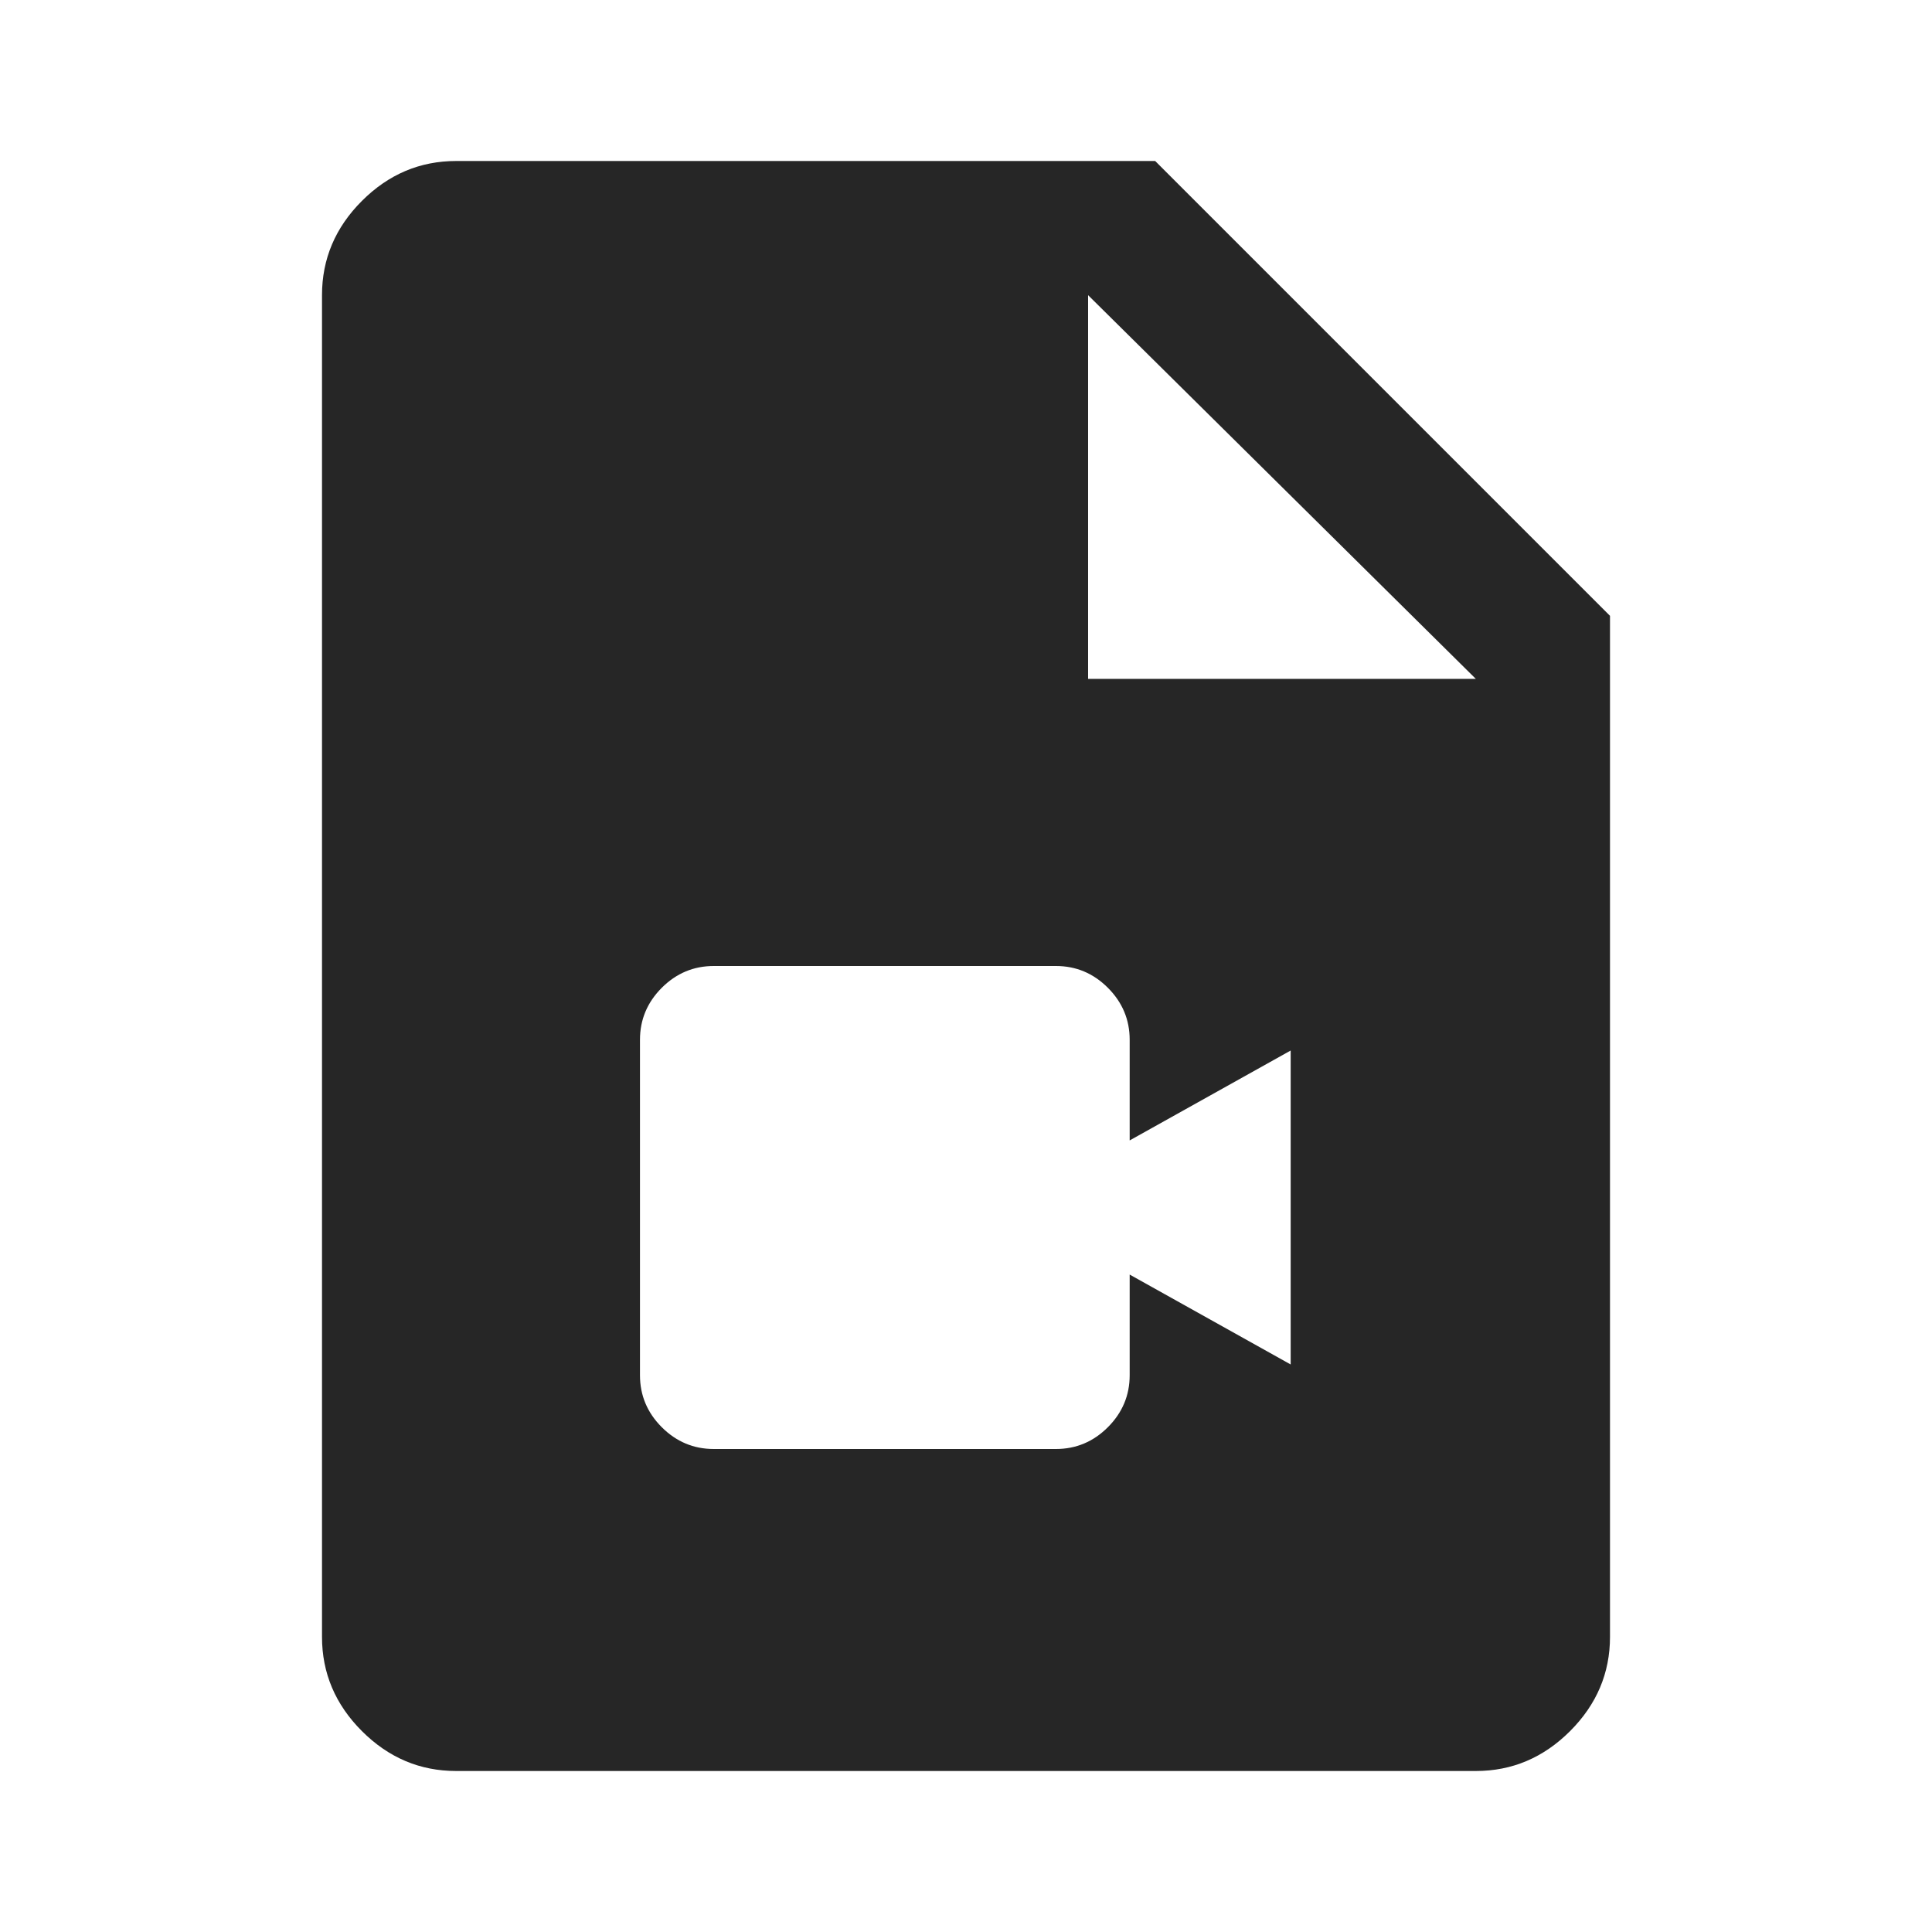
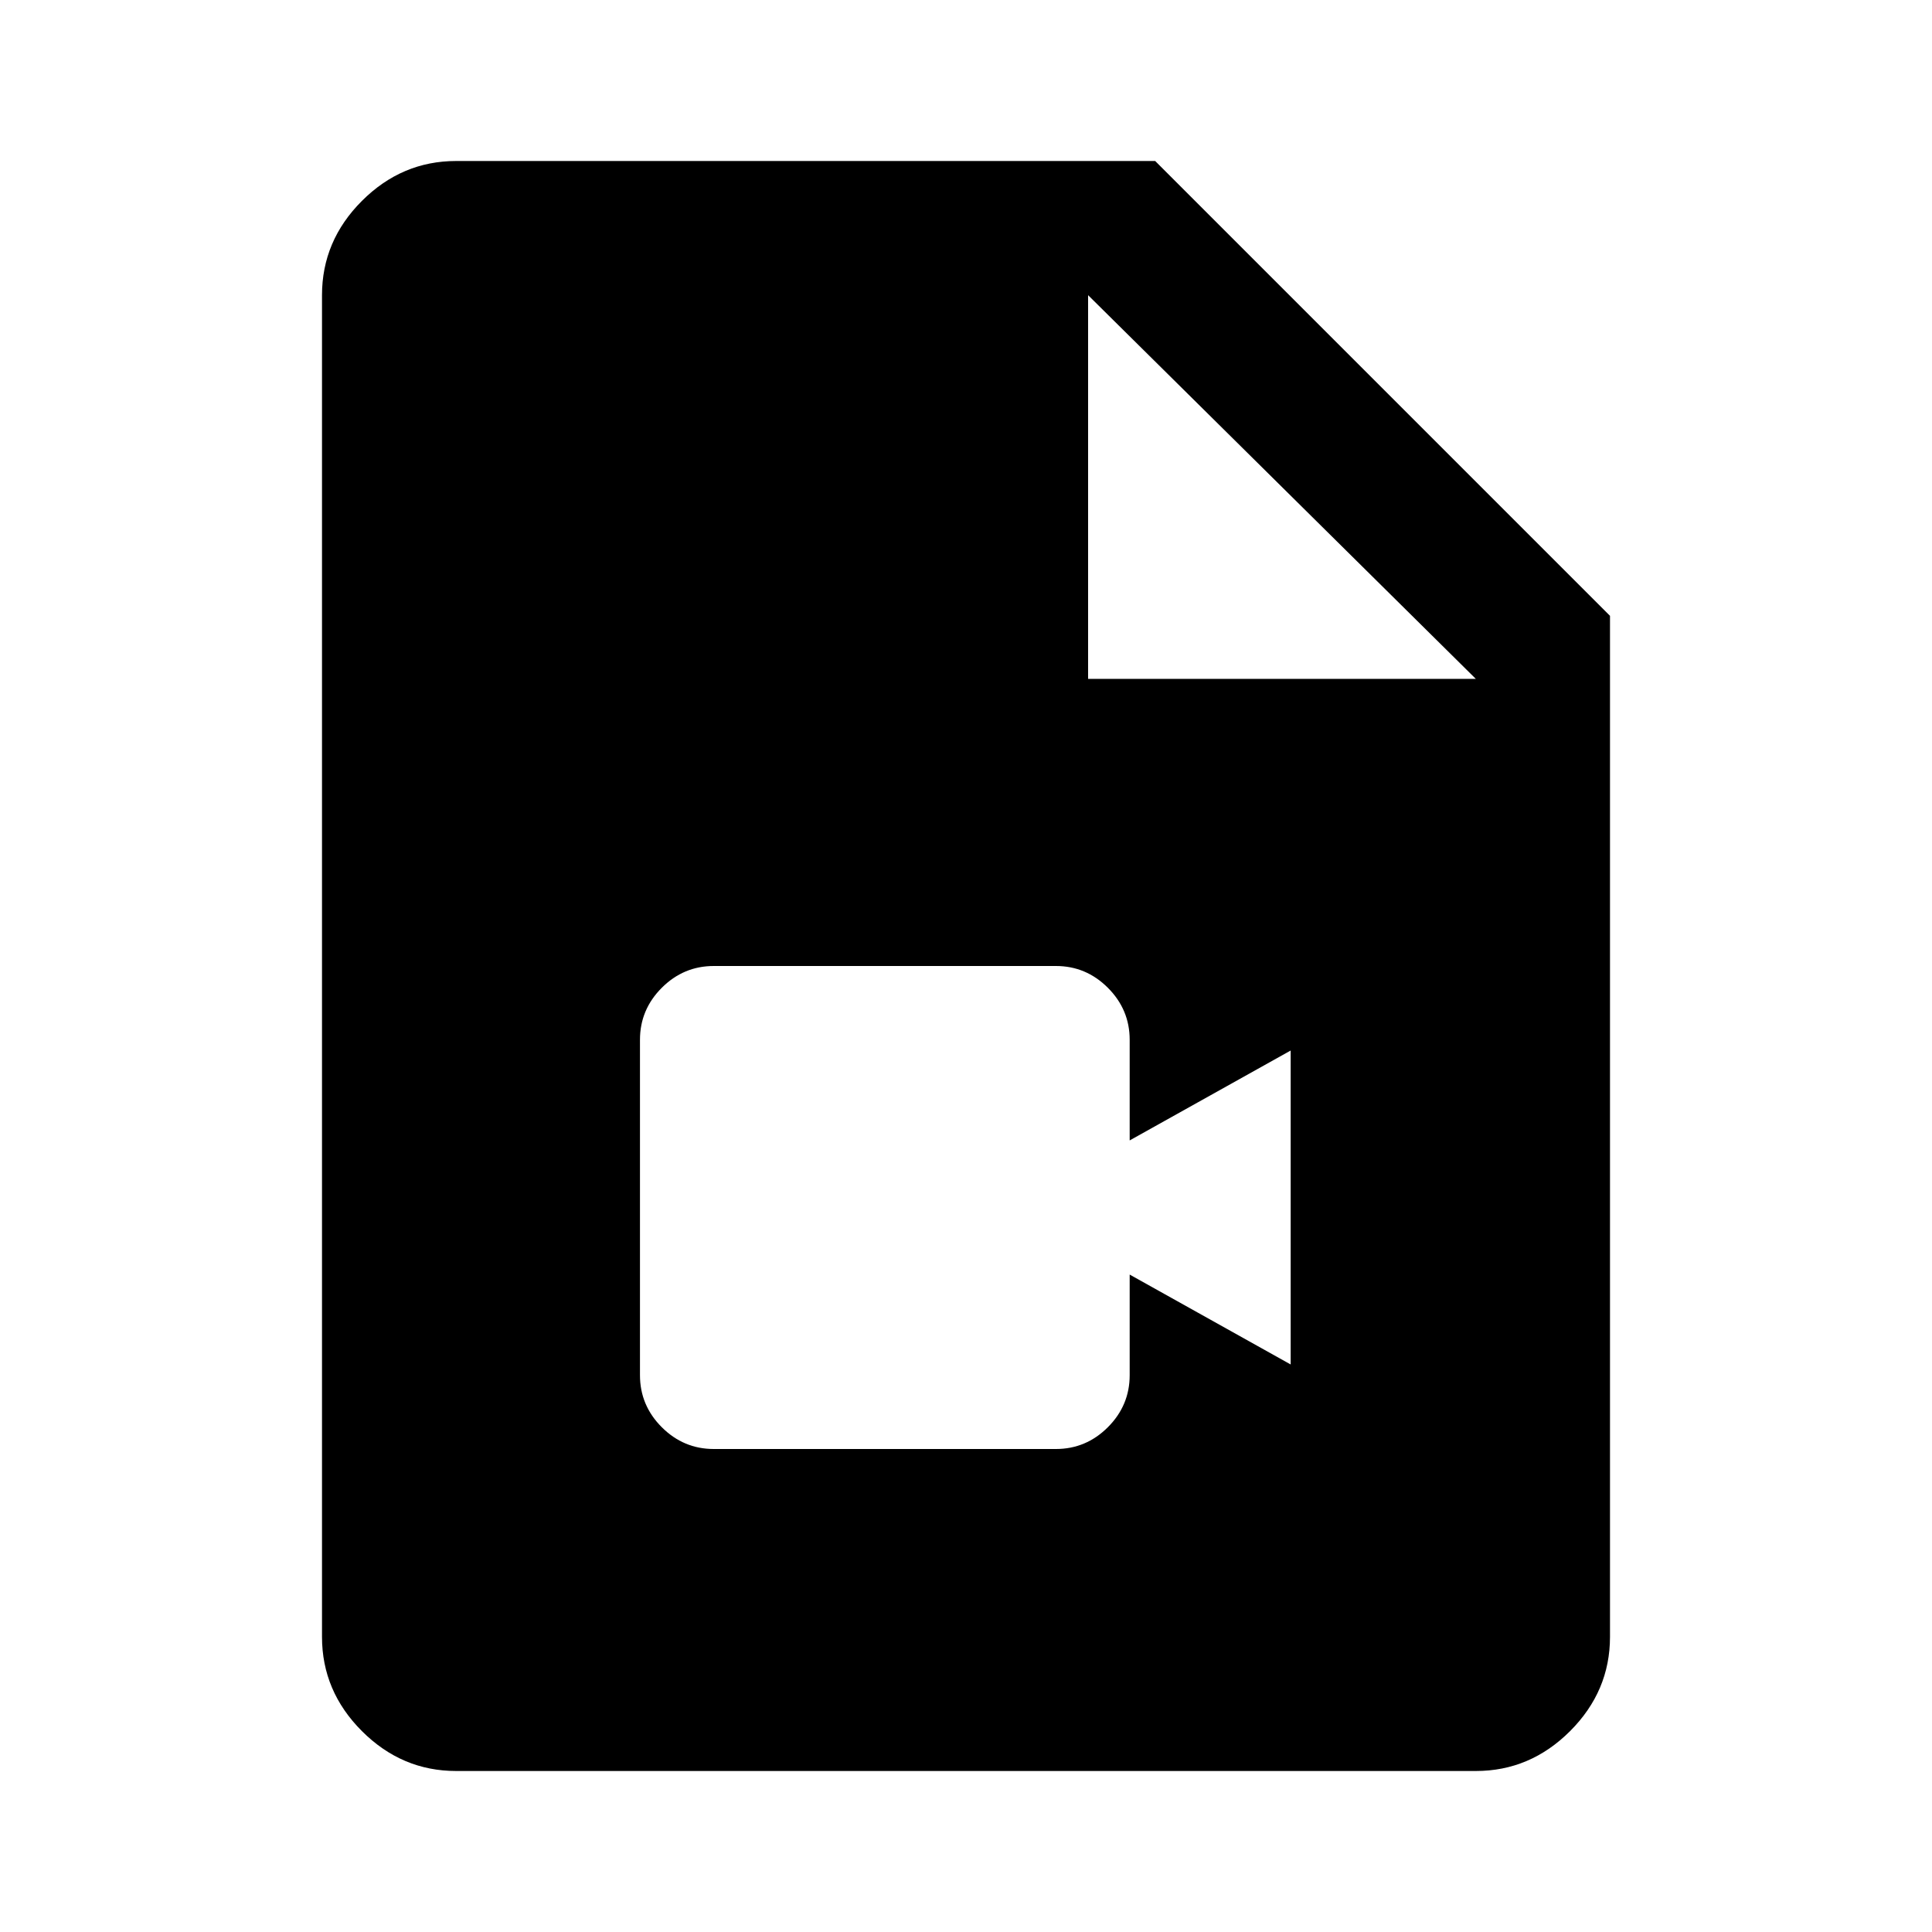
- <svg xmlns="http://www.w3.org/2000/svg" height="40px" viewBox="0 -960 960 960" width="40px" fill="#000000" fill-opacity="0.85">
+ <svg xmlns="http://www.w3.org/2000/svg" height="40px" viewBox="0 -960 960 960" width="40px" fill="#000000">
  <path d="M354.67-240h170q15 0 25.83-10.83 10.83-10.84 10.83-25.84v-50l80 44.67v-156l-80 44.67v-50q0-15-10.83-25.84Q539.67-480 524.67-480h-170q-15 0-25.84 10.83Q318-458.33 318-443.33v166.66q0 15 10.83 25.84Q339.67-240 354.67-240Zm-128 160q-27 0-46.84-19.83Q160-119.67 160-146.67v-666.66q0-27 19.83-46.84Q199.67-880 226.67-880H574l226 226v507.33q0 27-19.83 46.84Q760.33-80 733.33-80H226.67Zm314-542.67h192.66L540.67-813.33v190.66Z" />
</svg>
